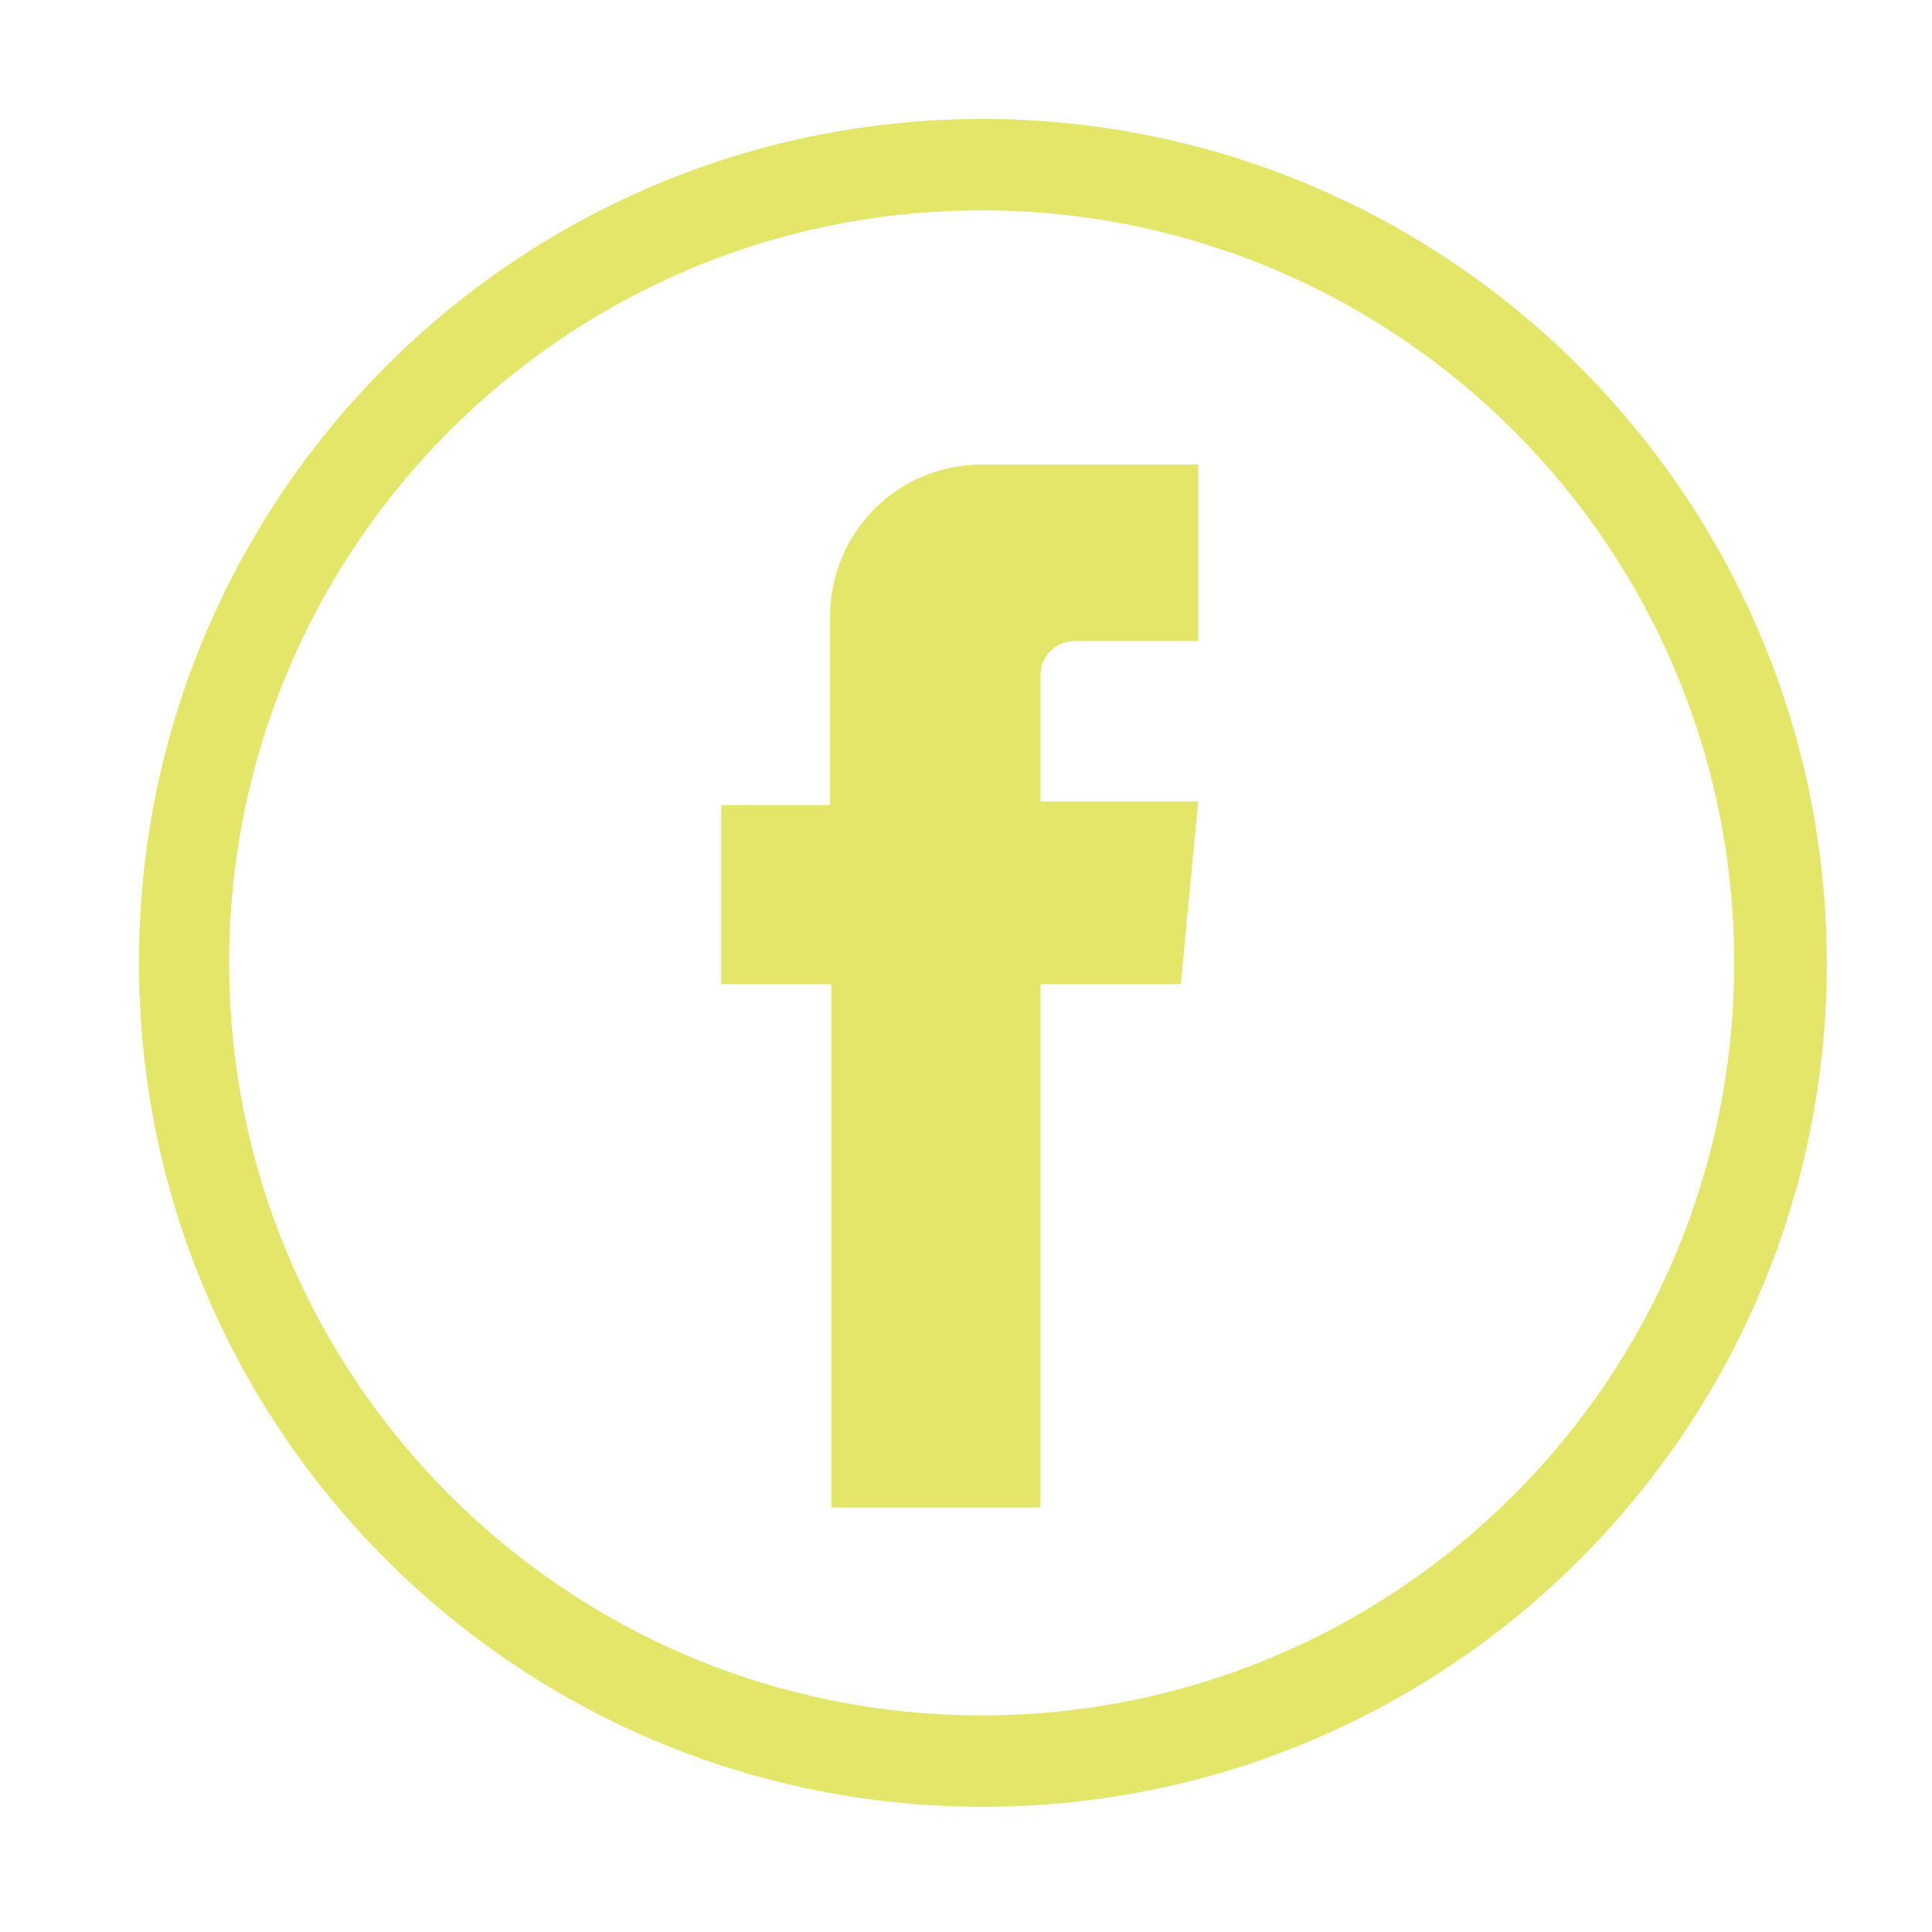
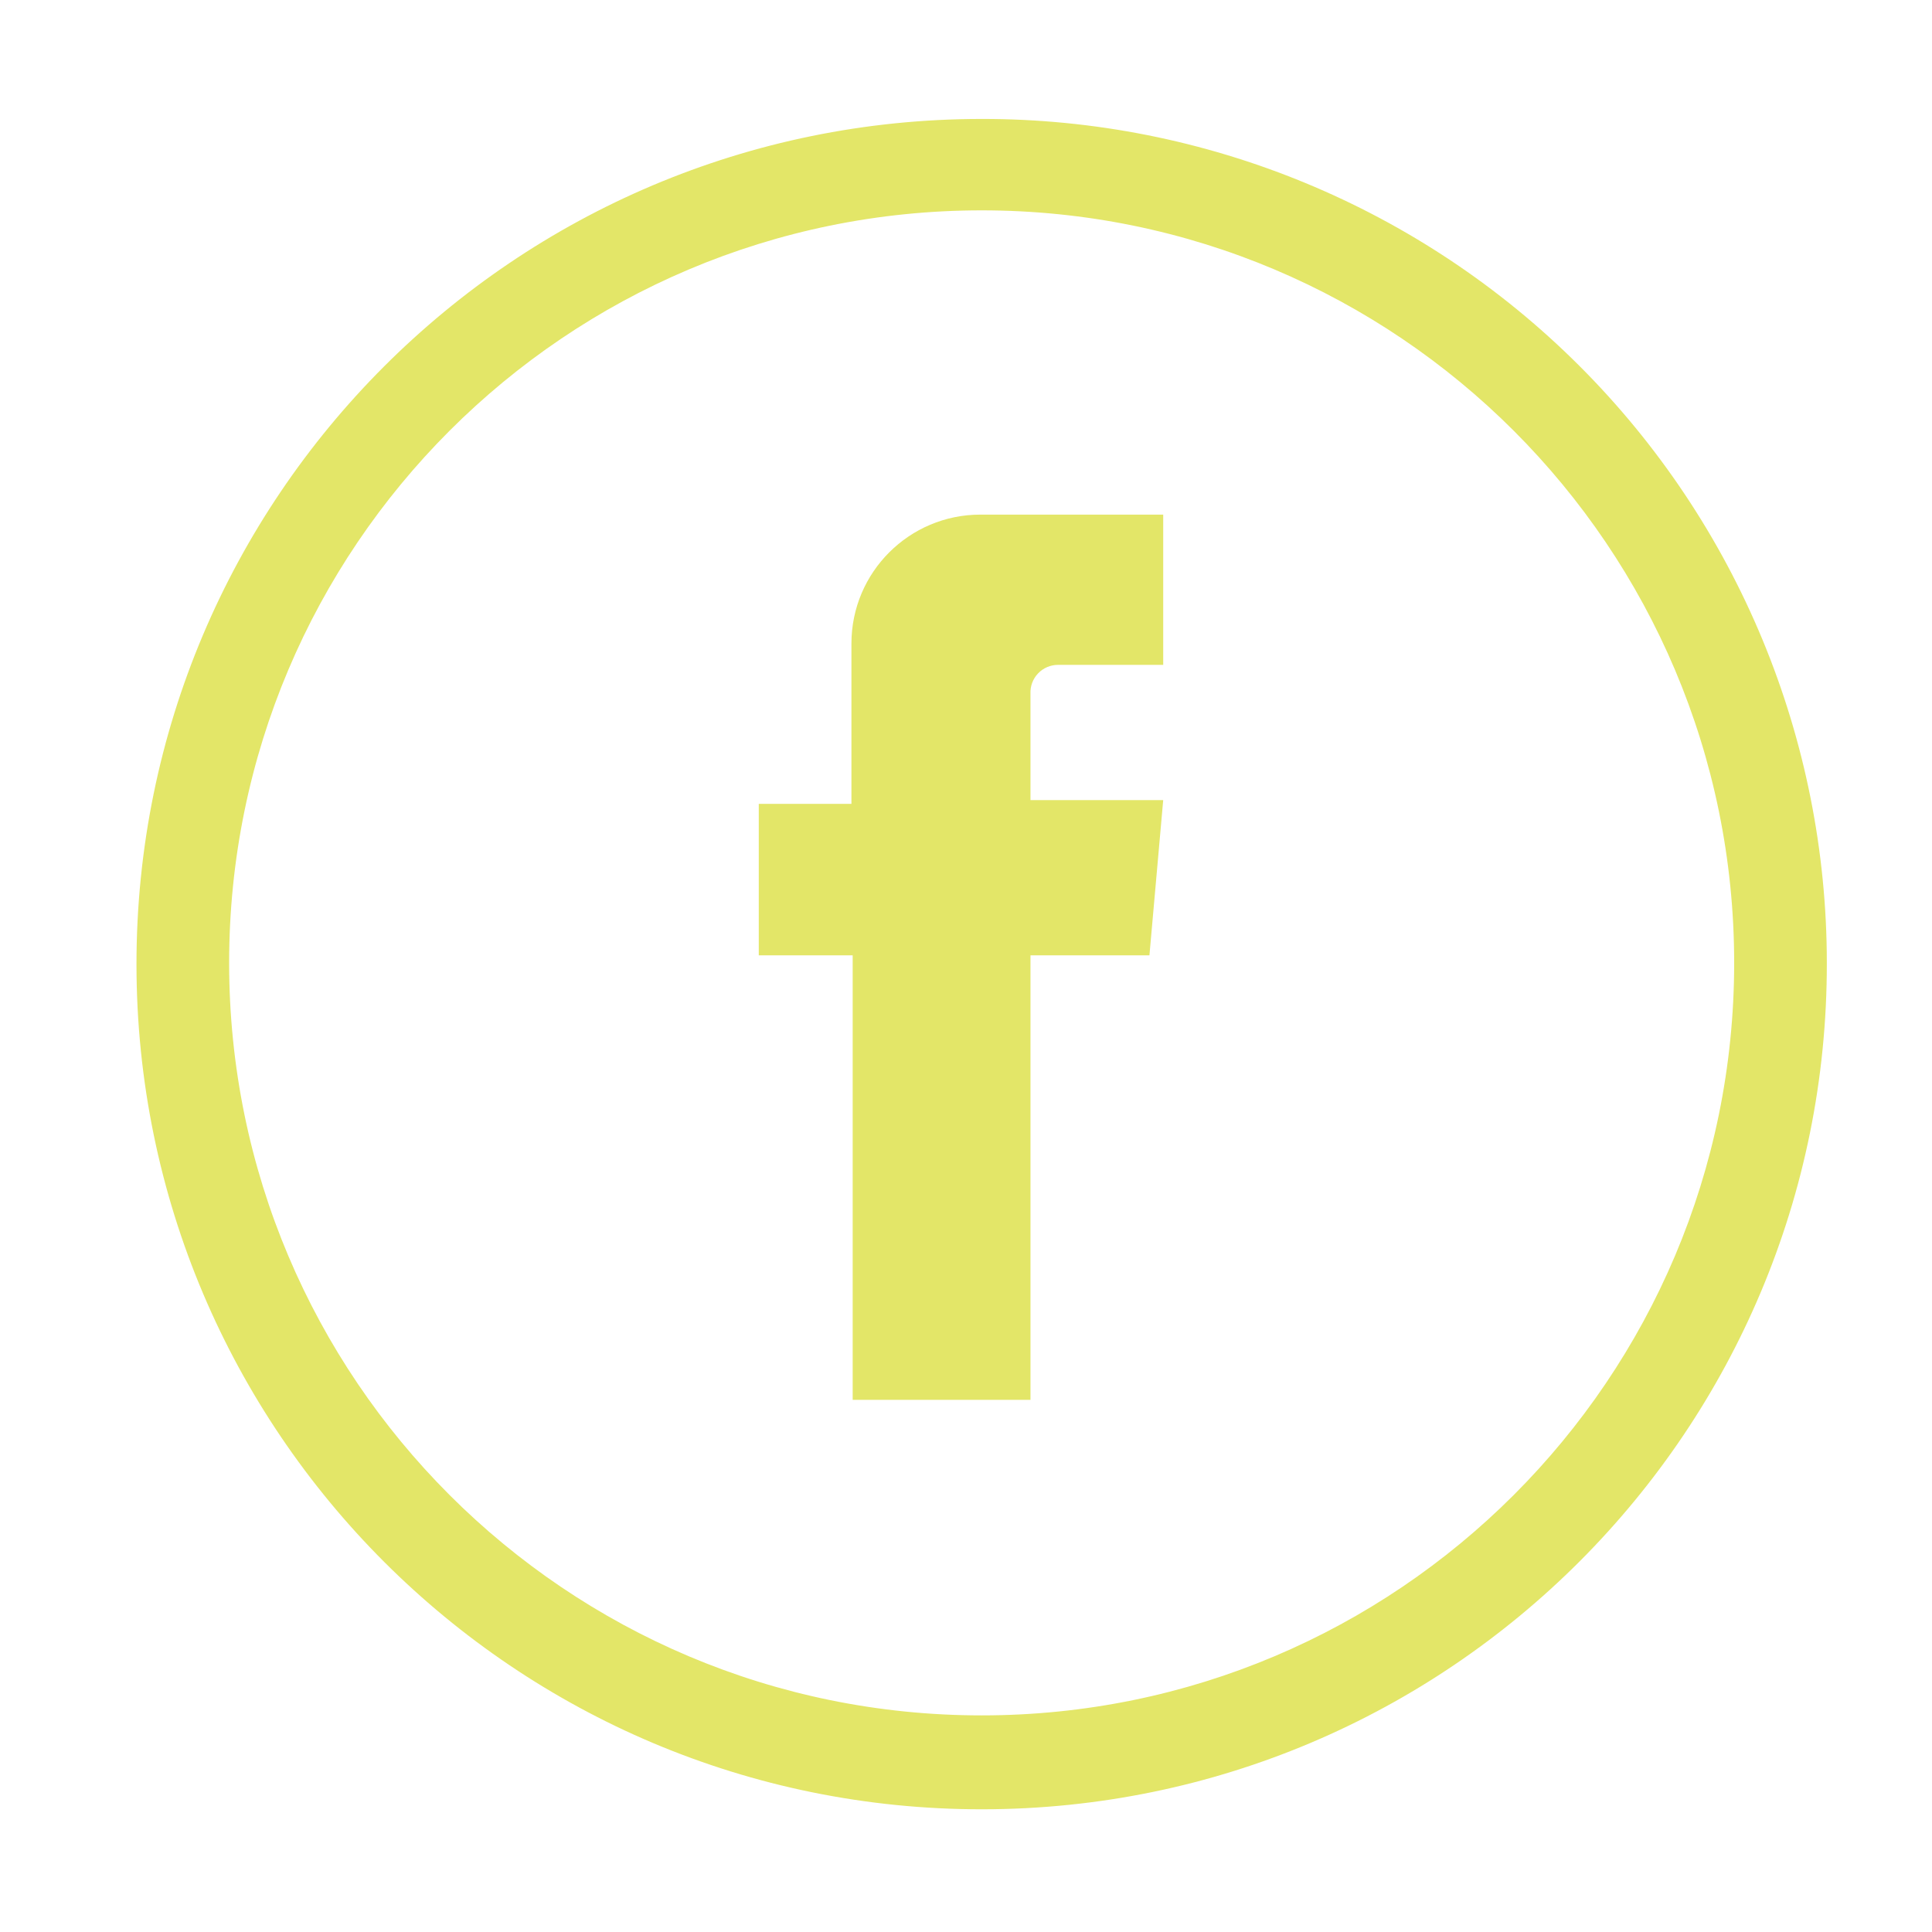
<svg xmlns="http://www.w3.org/2000/svg" width="2.1in" height="2.1in" viewBox="0 0 154.3 152.9">
  <g id="facebook">
-     <path d="M78.4,8.8a67.4,67.4,0,1,0,67.5,67.4A67.5,67.5,0,0,0,78.4,8.8Zm0,127.5a60.1,60.1,0,1,1,60.1-60.1A60.1,60.1,0,0,1,78.4,136.3Z" fill="#e3e668" />
-     <path d="M95.7,36.4V50.5H85.8a2.7,2.7,0,0,0-2.7,2.7V63.3H95.7L94.3,77.9H83.1v41.8H66.4V77.9H57.6V63.6h8.7v-15A12.1,12.1,0,0,1,78.5,36.4Z" fill="#e3e668" />
+     <path d="M78.4,8.8a67.5,67.5,0,1,0,67.5,67.4A67.4,67.4,0,0,0,78.4,8.8Zm0,127.5a60.1,60.1,0,1,1,60.1-60.1A60.1,60.1,0,0,1,78.4,136.3Z" fill="#e3e668" />
+     <path d="M92.9,40.4v12H84.5a2.2,2.2,0,0,0-2.2,2.3v8.5H92.9L91.8,75.6H82.3v35.5H68.1V75.6H60.6V63.5H68V50.7A10.3,10.3,0,0,1,78.3,40.4Z" fill="#e3e668" />
  </g>
</svg>
